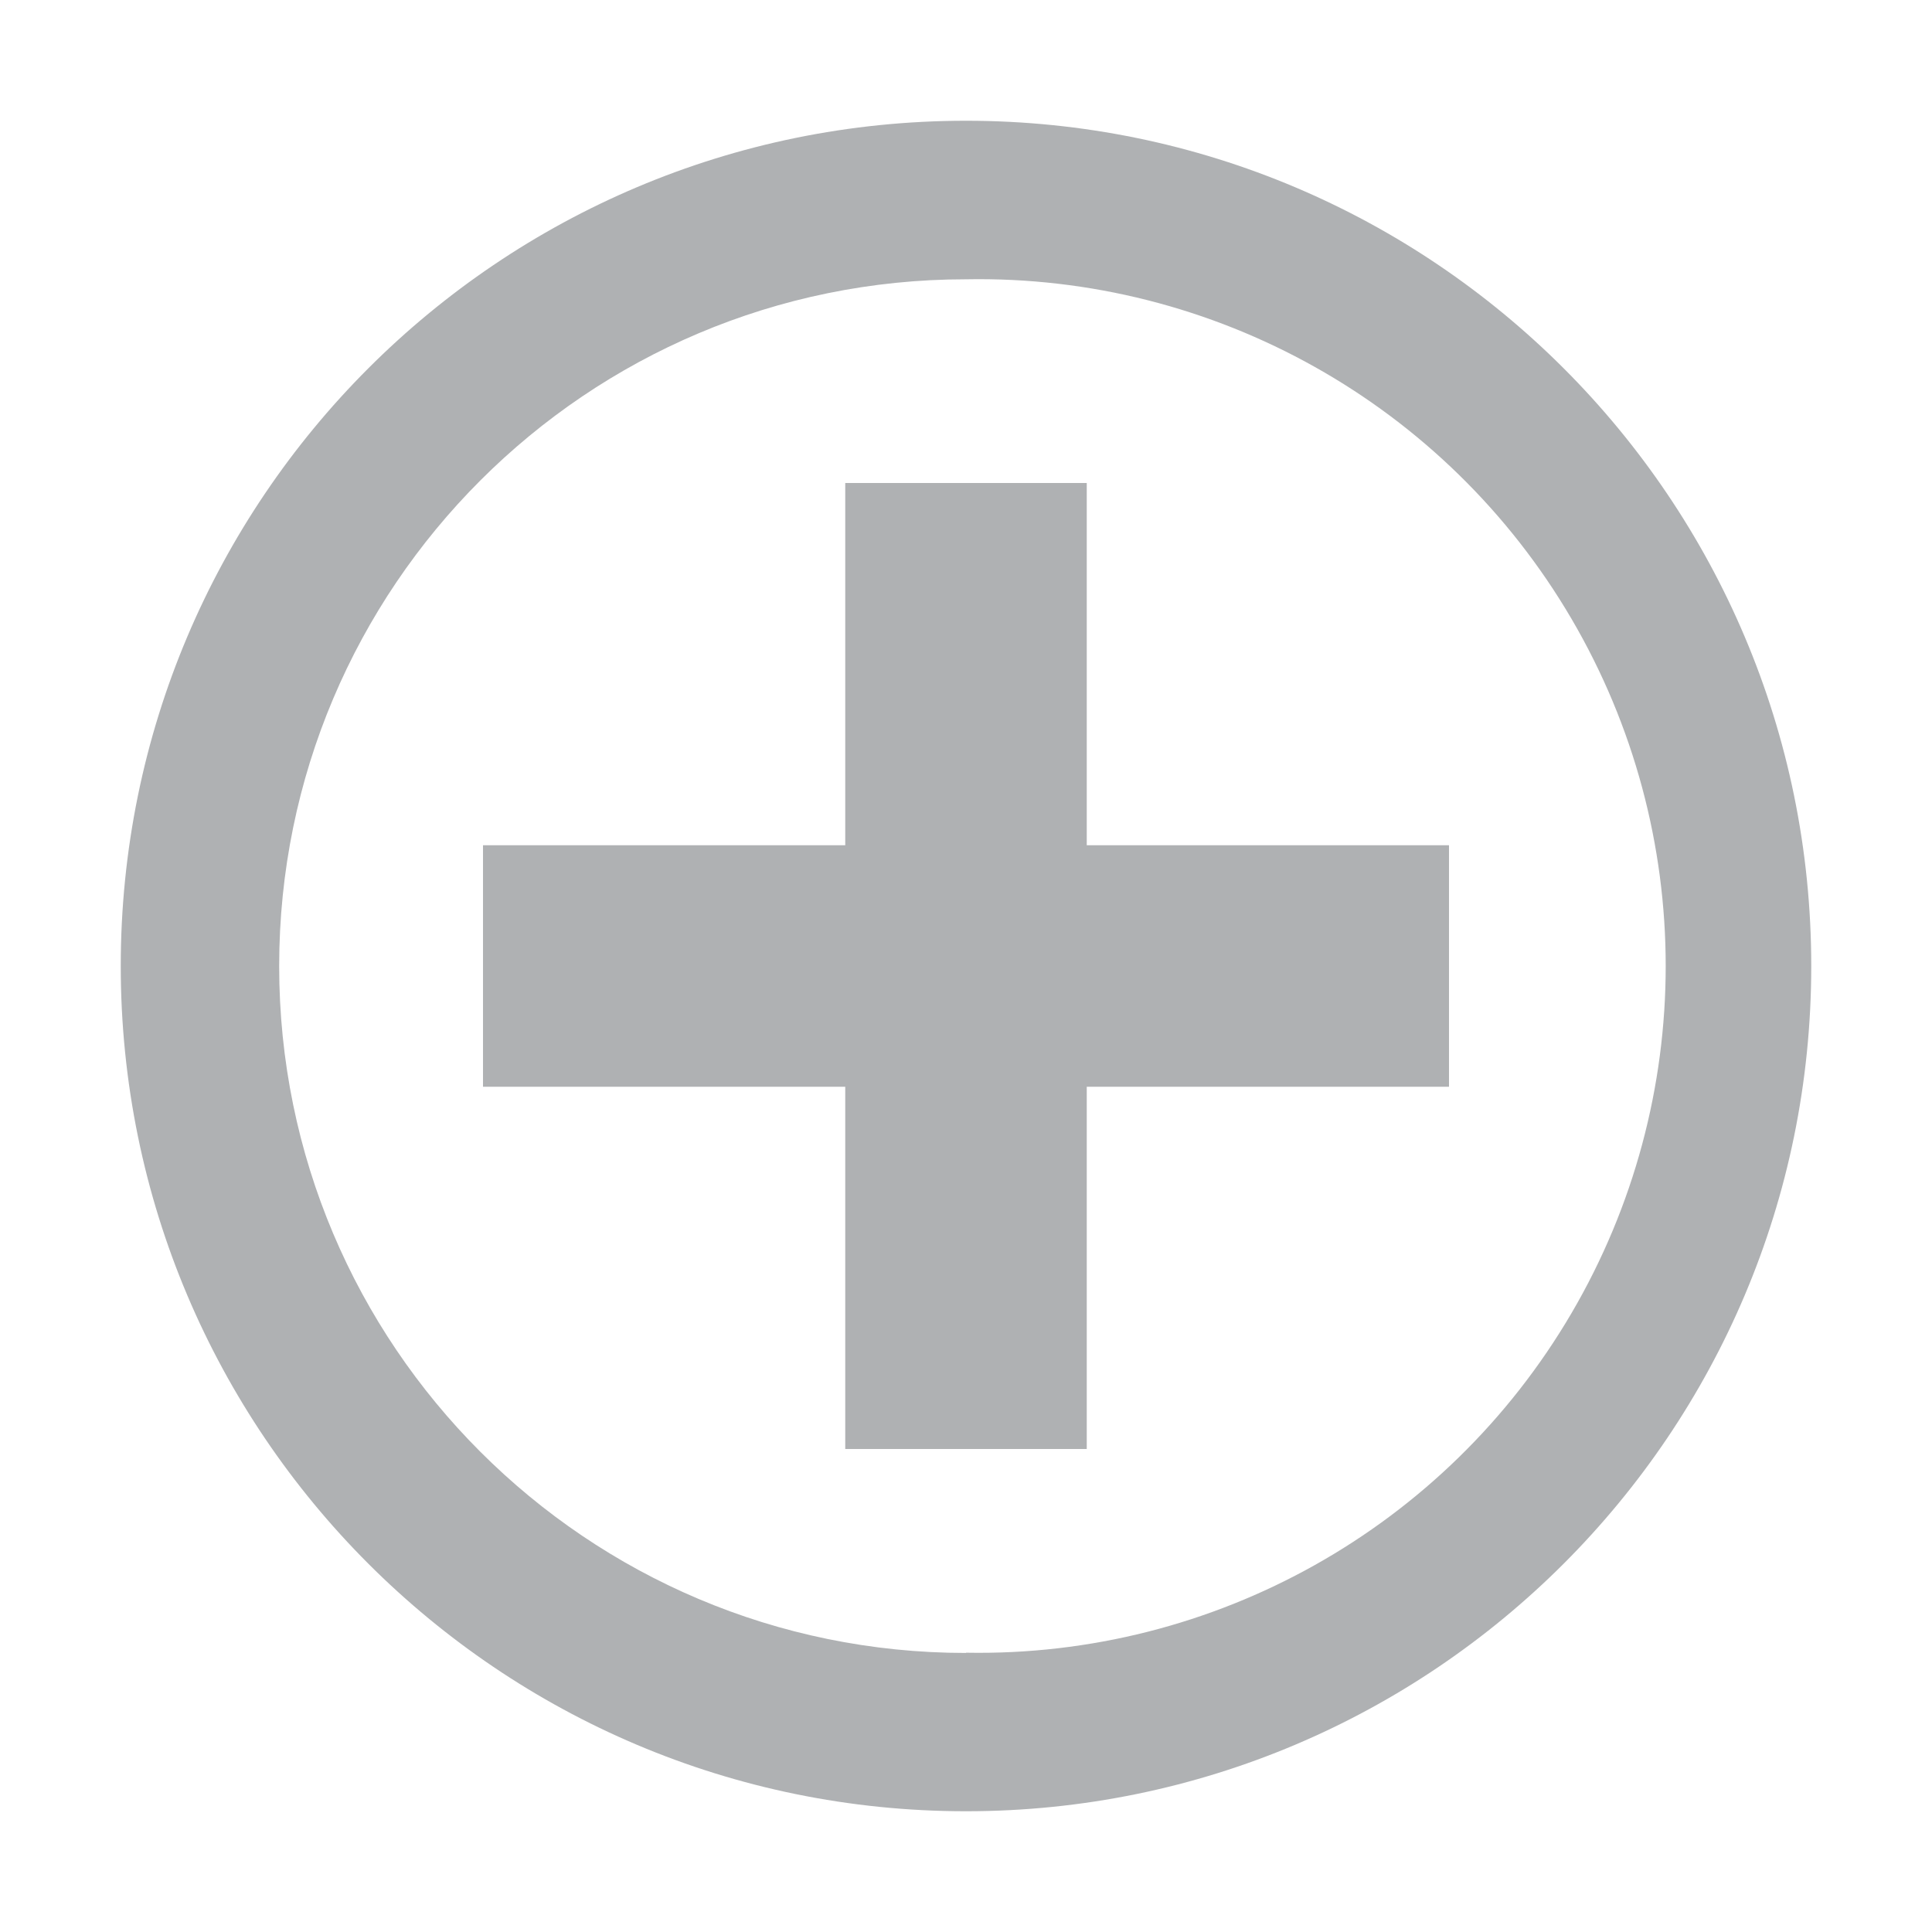
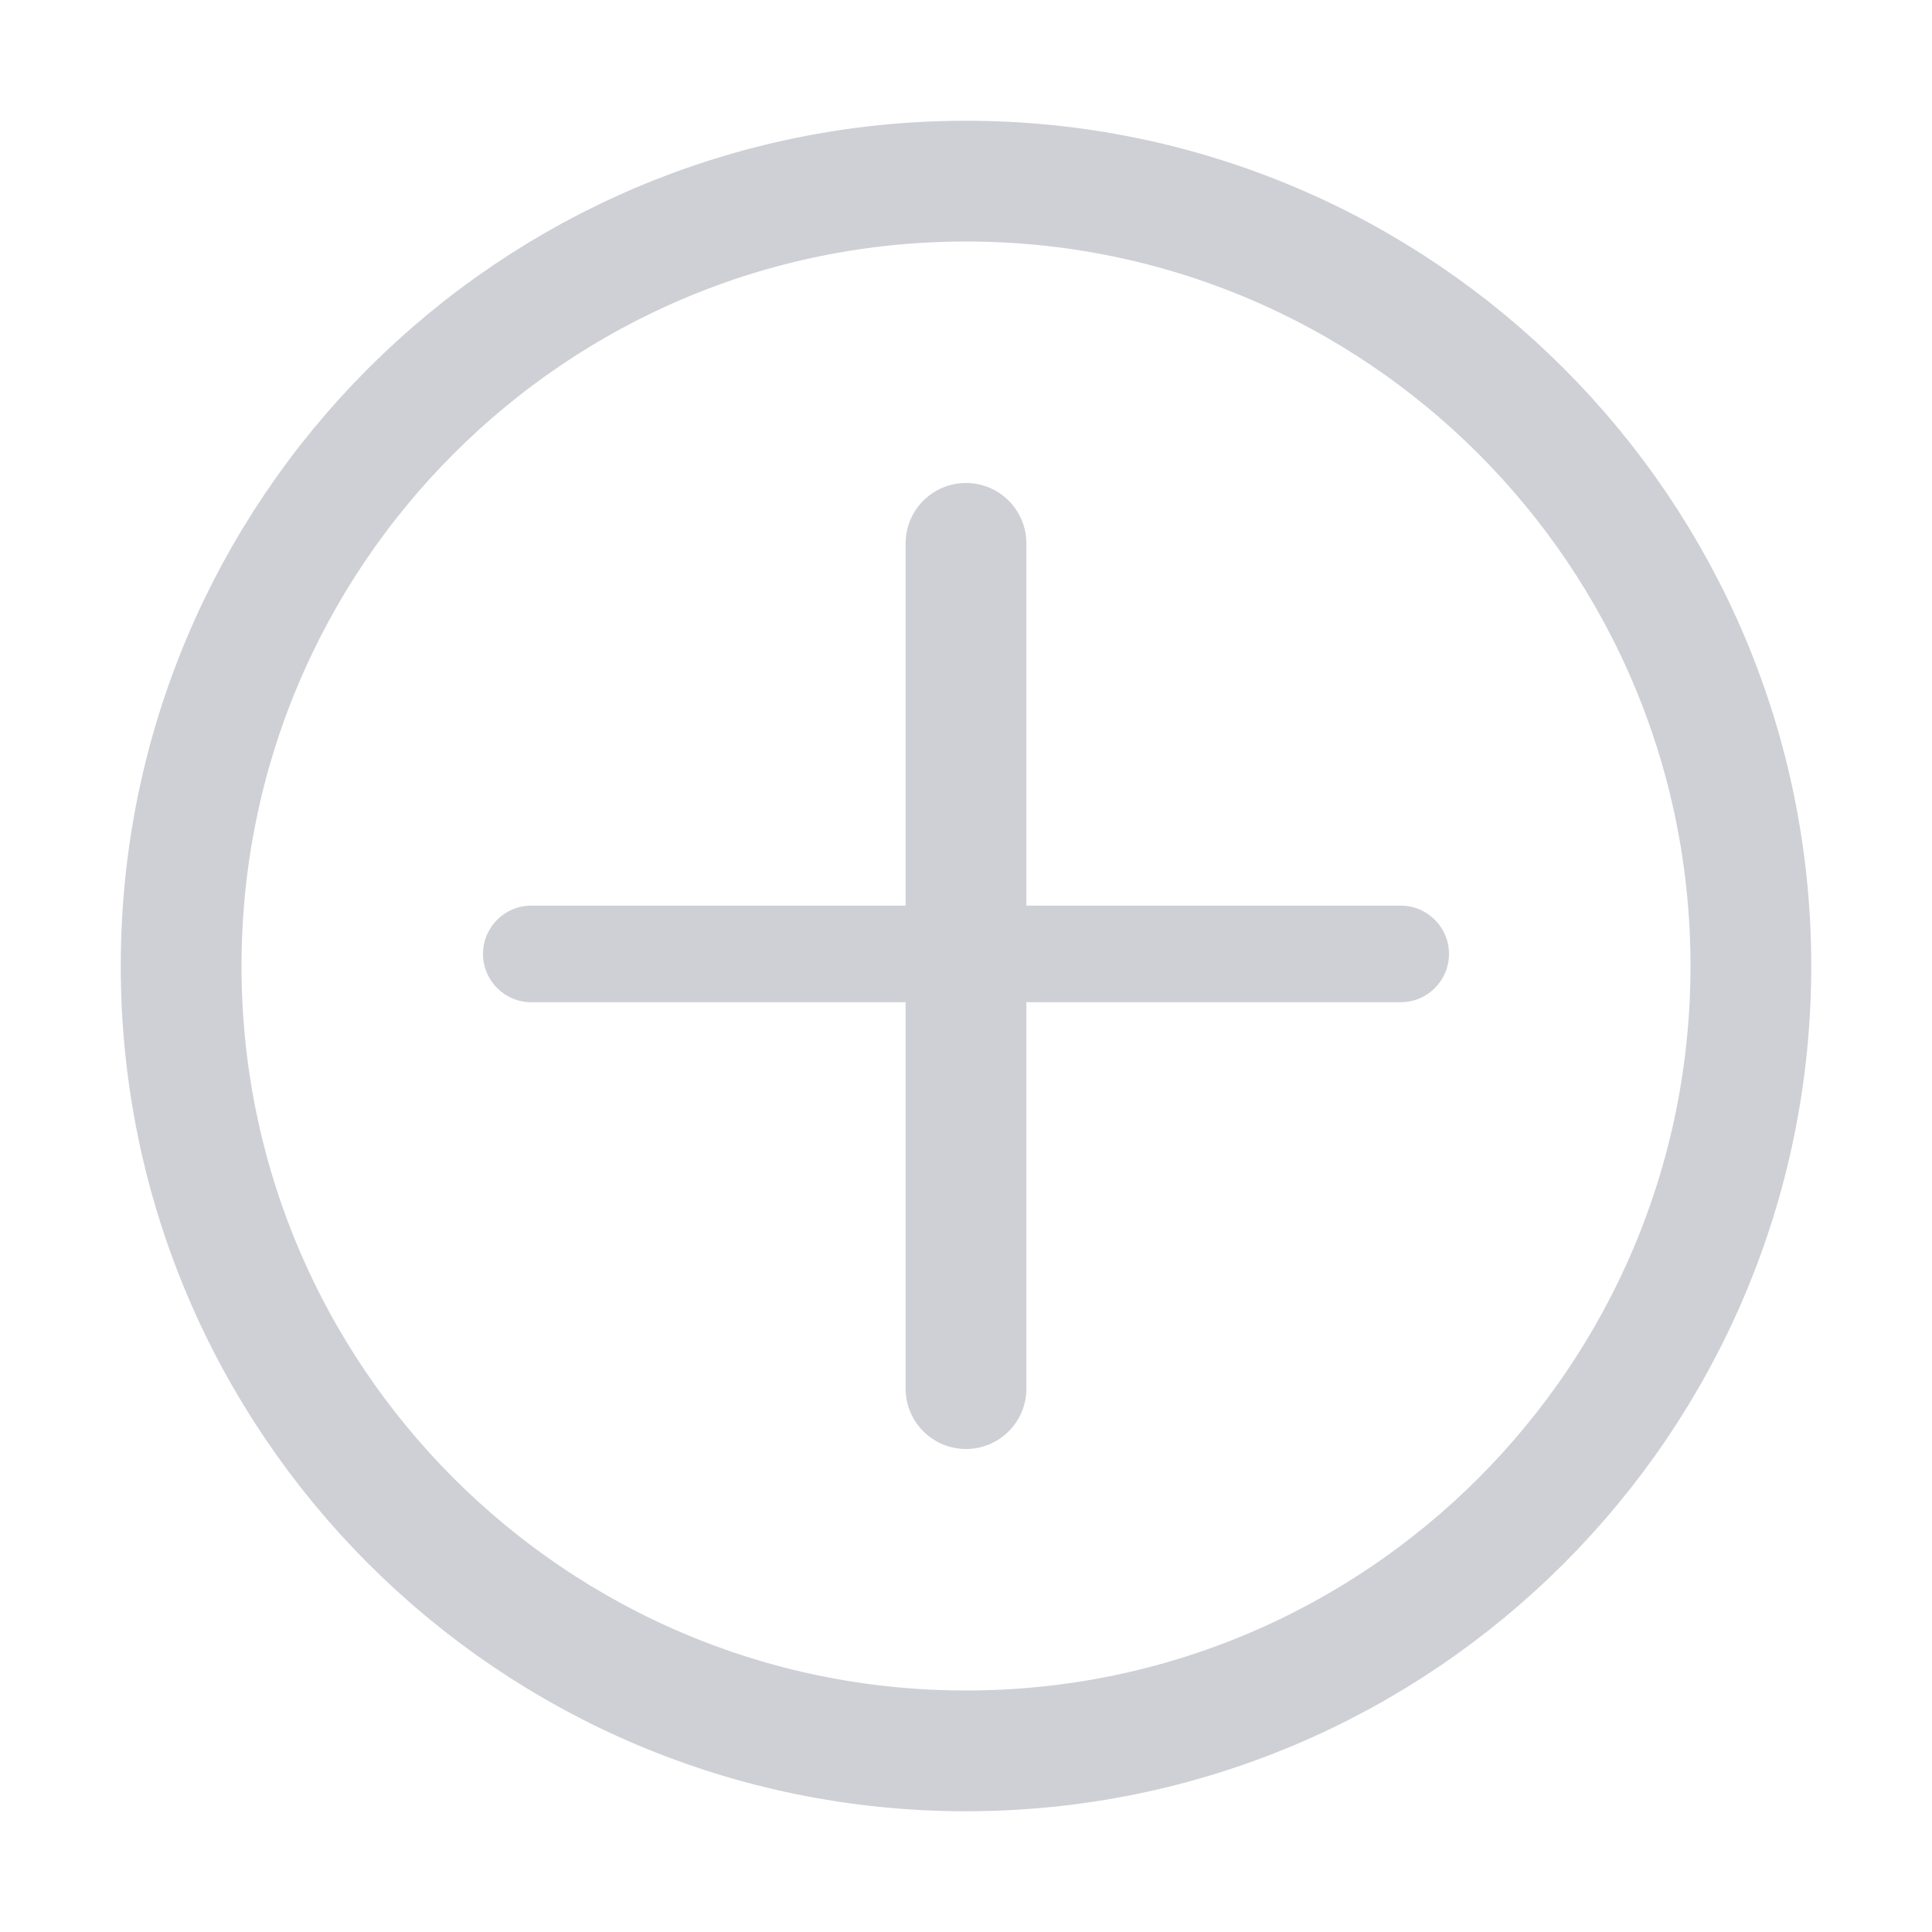
- <svg xmlns="http://www.w3.org/2000/svg" width="16" height="16" viewBox="0 0 16 16">
-   <defs id="colors">
-     <linearGradient id="menuIconEnabled">
-       <stop offset="0" stop-color="#AFB1B3" />
-     </linearGradient>
-   </defs>
-   <rect id="frame" width="16" height="16" fill="none" />
-   <g fill="url(#menuIconEnabled)" fill-rule="evenodd">
-     <path d="M9 4v8H7V4z" />
-     <path d="M8 15A7 7 0 1 1 8 1a7 7 0 0 1 0 14zm0-1.313A5.688 5.688 0 1 0 8 2.313a5.688 5.688 0 0 0 0 11.376z" />
-     <path d="M4 7h8v2H4z" />
-   </g>
+ <svg xmlns="http://www.w3.org/2000/svg" width="16" height="16" viewBox="0 0 16 16" fill="none">
+   <rect x="7.5" y="4" width="1" height="8" rx="0.5" fill="#CED0D6" />
+   <rect x="12" y="7.5" width="0.8" height="8" rx="0.4" transform="rotate(90 12 7.5)" fill="#CED0D6" />
+   <circle cx="8" cy="8" r="6.5" stroke="#CED0D6" />
</svg>
